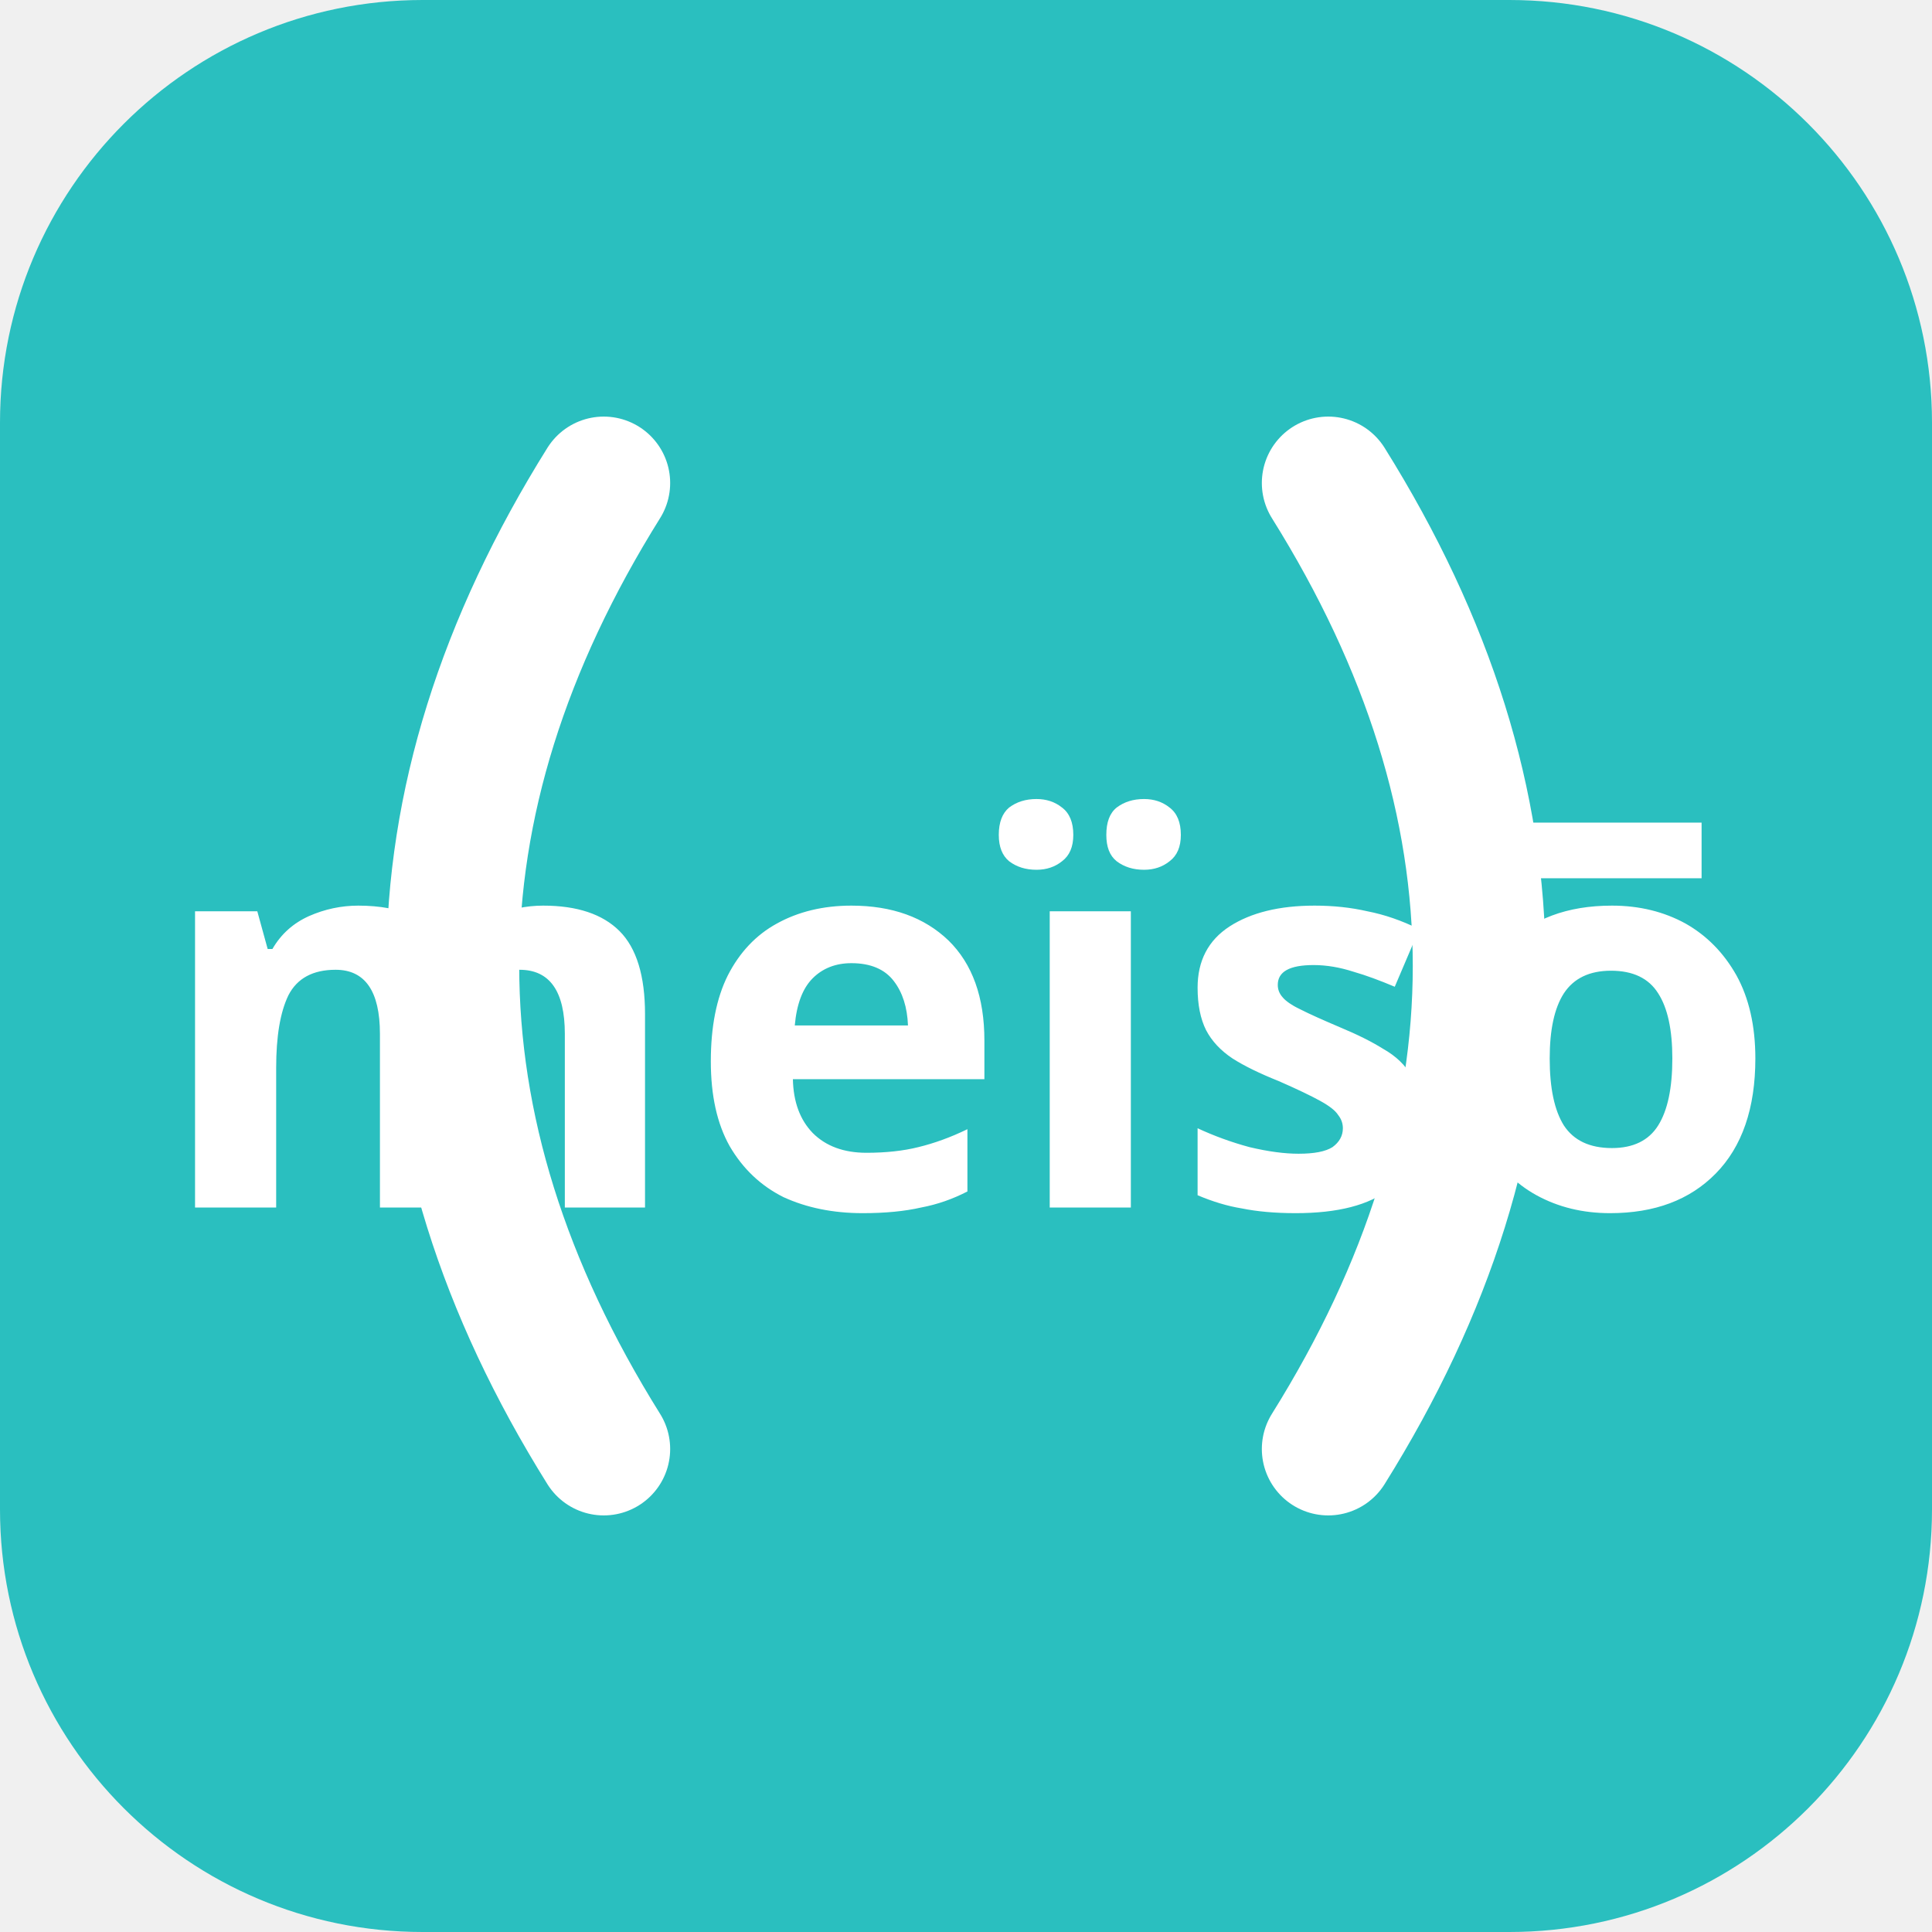
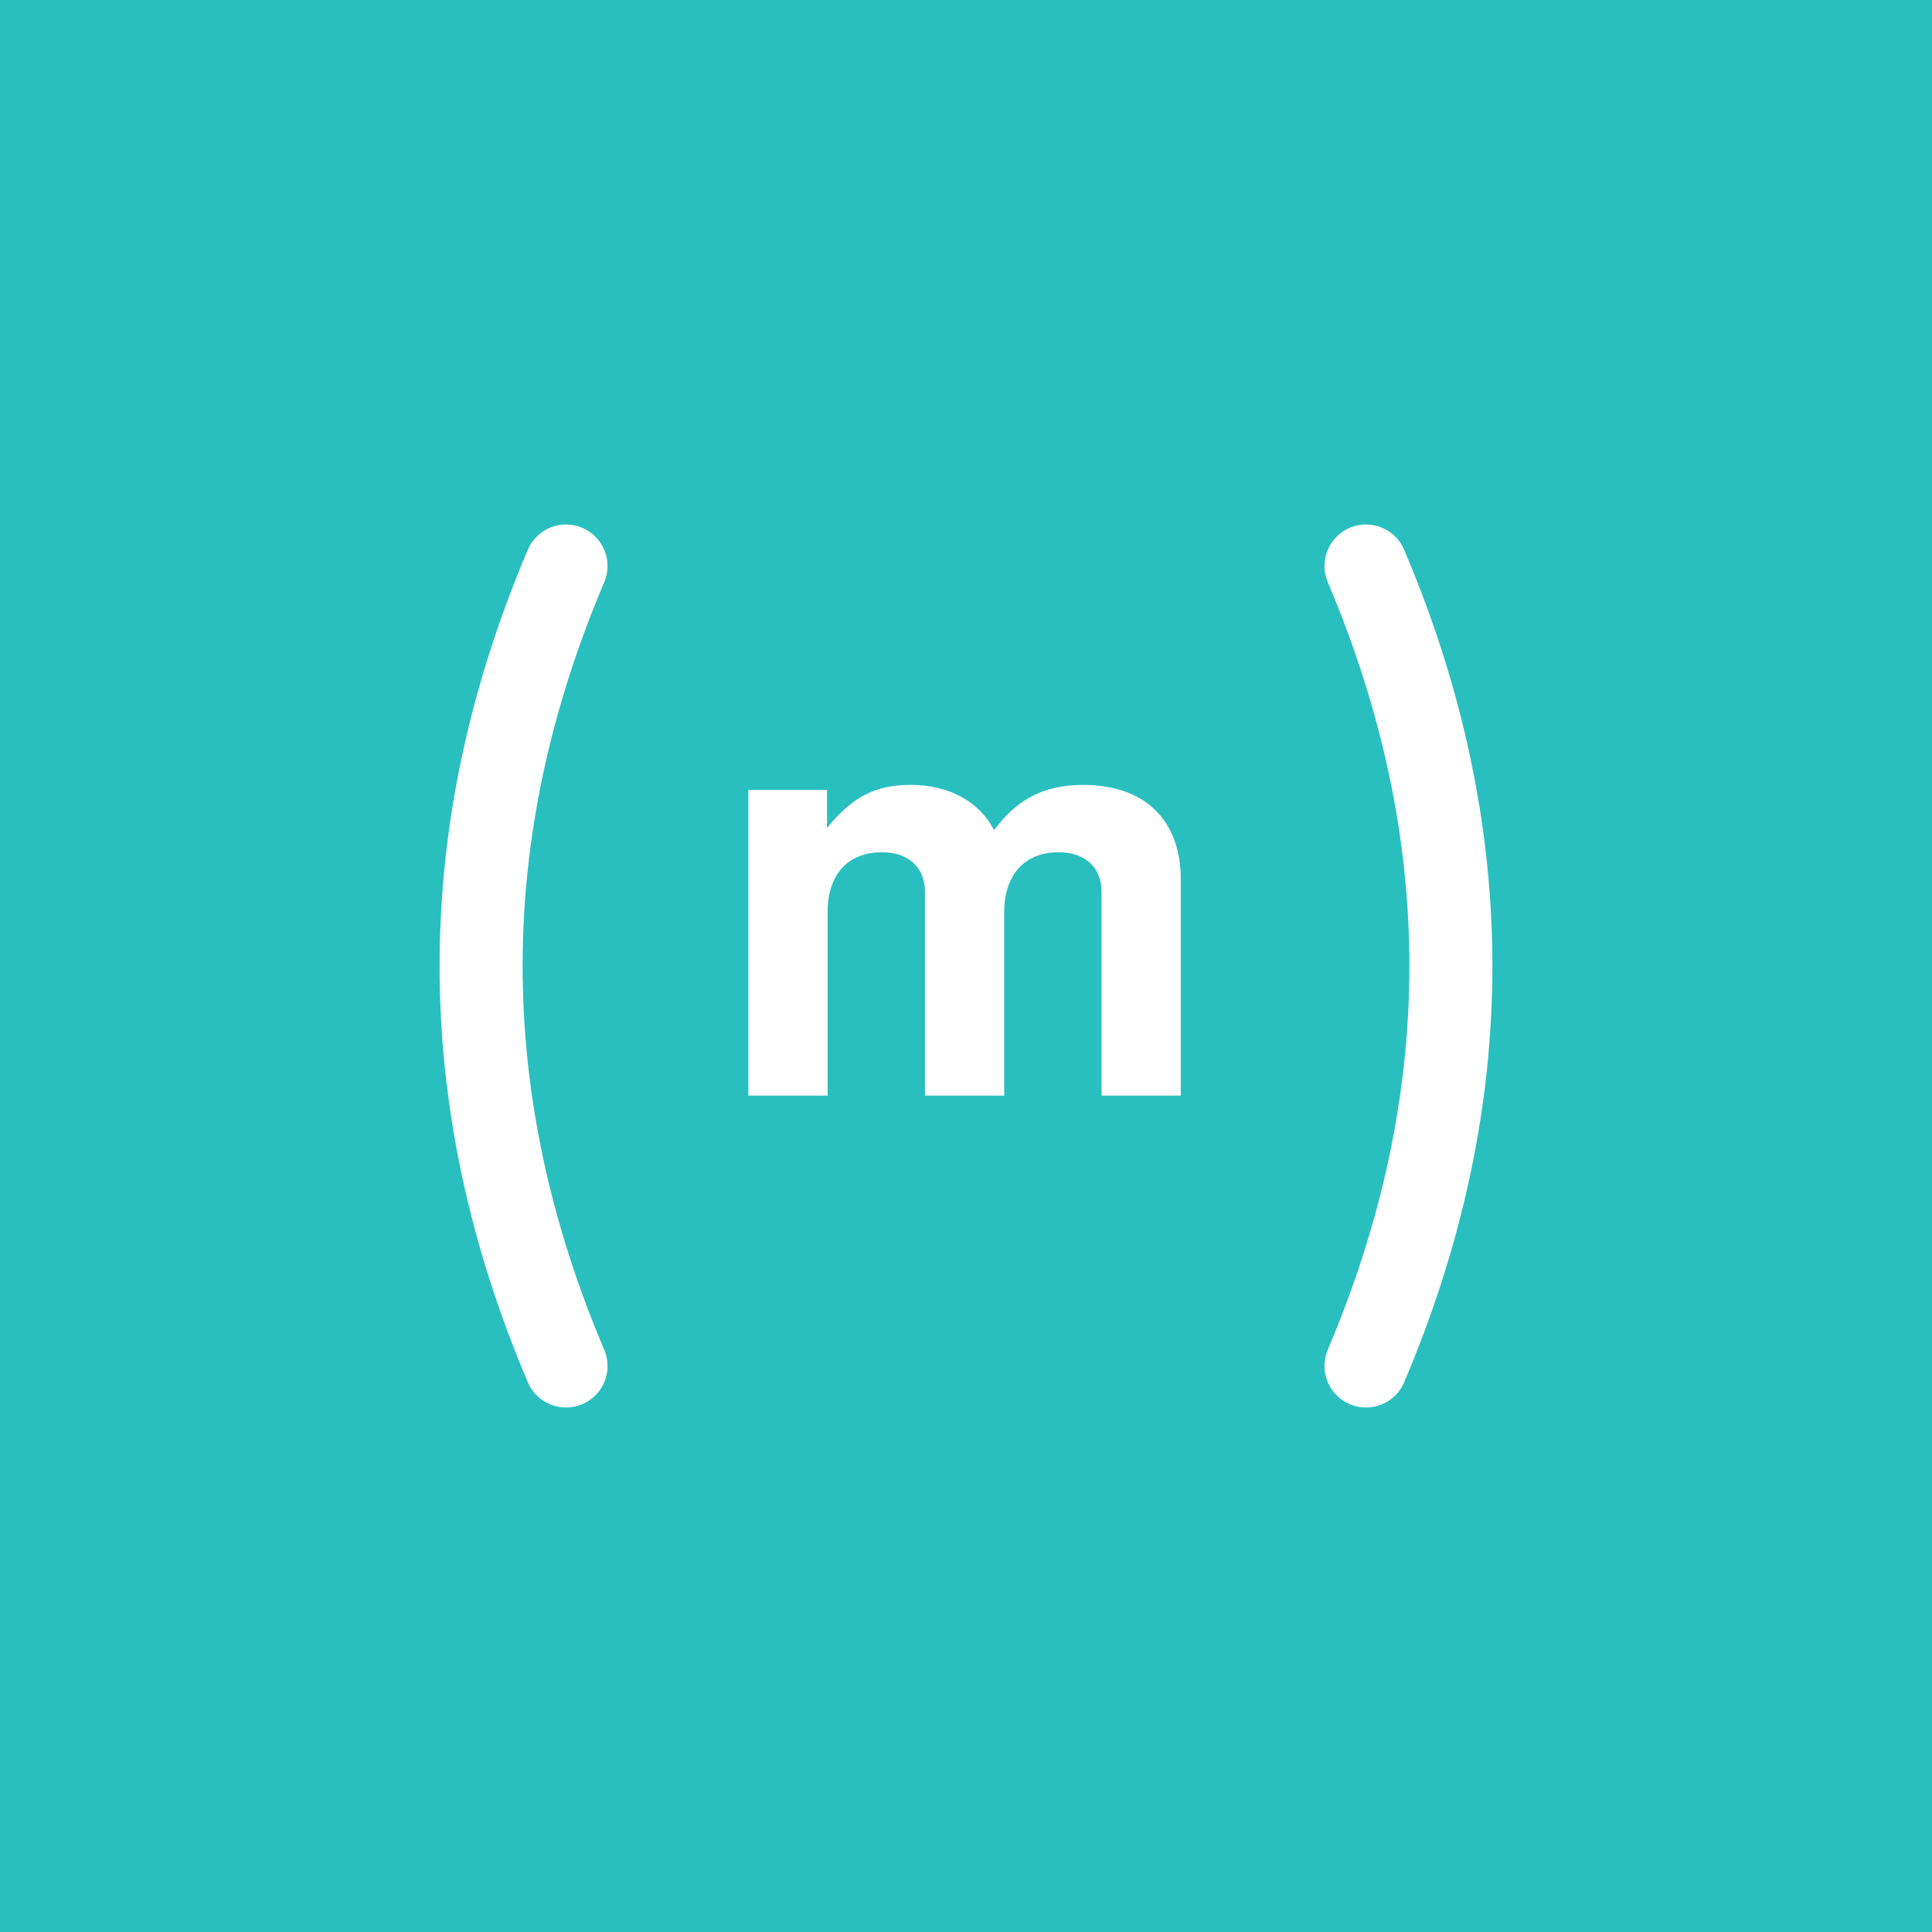
- <svg xmlns="http://www.w3.org/2000/svg" viewBox="0 0 32 32">
-   <rect width="32" height="32" rx="7" fill="#2ABFBF" />
-   <path d="M10 8 Q5 16 10 24" stroke="white" stroke-width="2.2" fill="none" stroke-linecap="round" />
-   <path d="M22 8 Q27 16 22 24" stroke="white" stroke-width="2.2" fill="none" stroke-linecap="round" />
-   <text x="16" y="20" font-family="sans-serif" font-weight="bold" font-size="9" fill="white" text-anchor="middle">meïsō</text>
+ <svg xmlns="http://www.w3.org/2000/svg" width="512" height="512" viewBox="0 0 512 512">
+   <rect width="512" height="512" fill="#2ABFBF" />
+   <path d="M 150 150 Q 105 256 150 362" stroke="#ffffff" stroke-width="22" fill="none" stroke-linecap="round" />
+   <path d="M 362 150 Q 407 256 362 362" stroke="#ffffff" stroke-width="22" fill="none" stroke-linecap="round" />
+   <text x="256" y="256" font-family="Helvetica, Arial, sans-serif" font-weight="700" font-size="150" fill="#ffffff" text-anchor="middle" dominant-baseline="central">m</text>
</svg>
